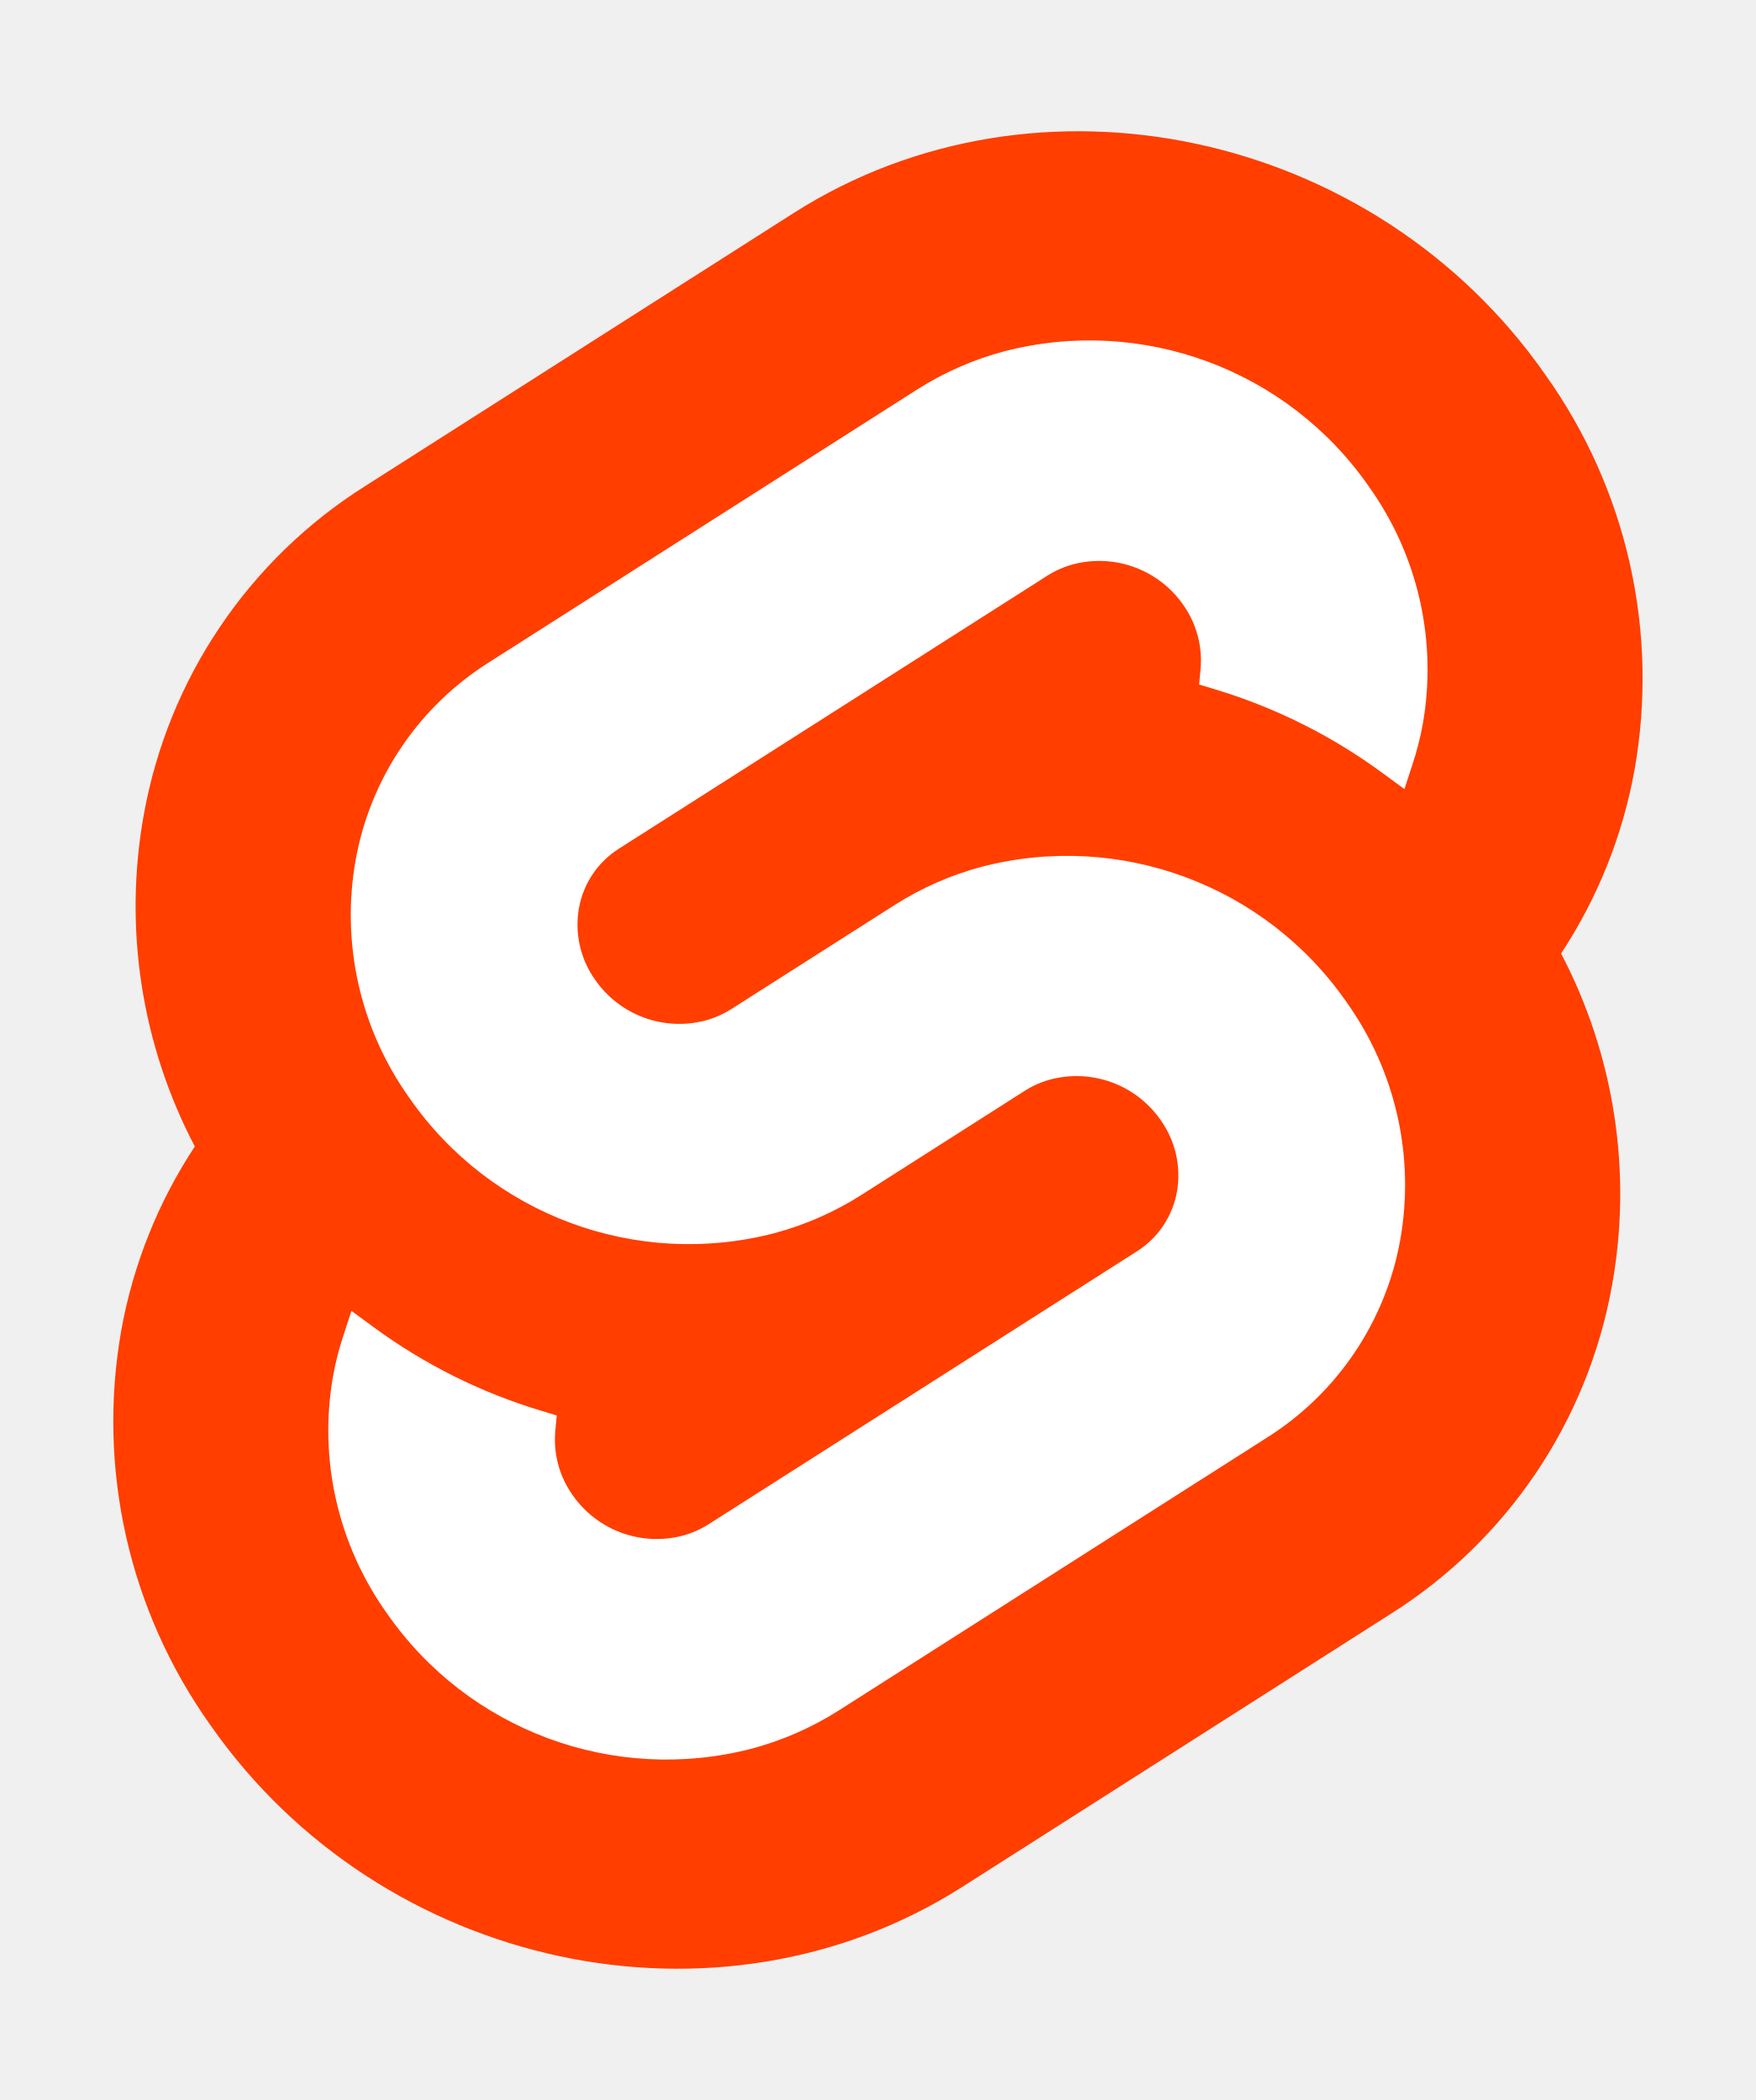
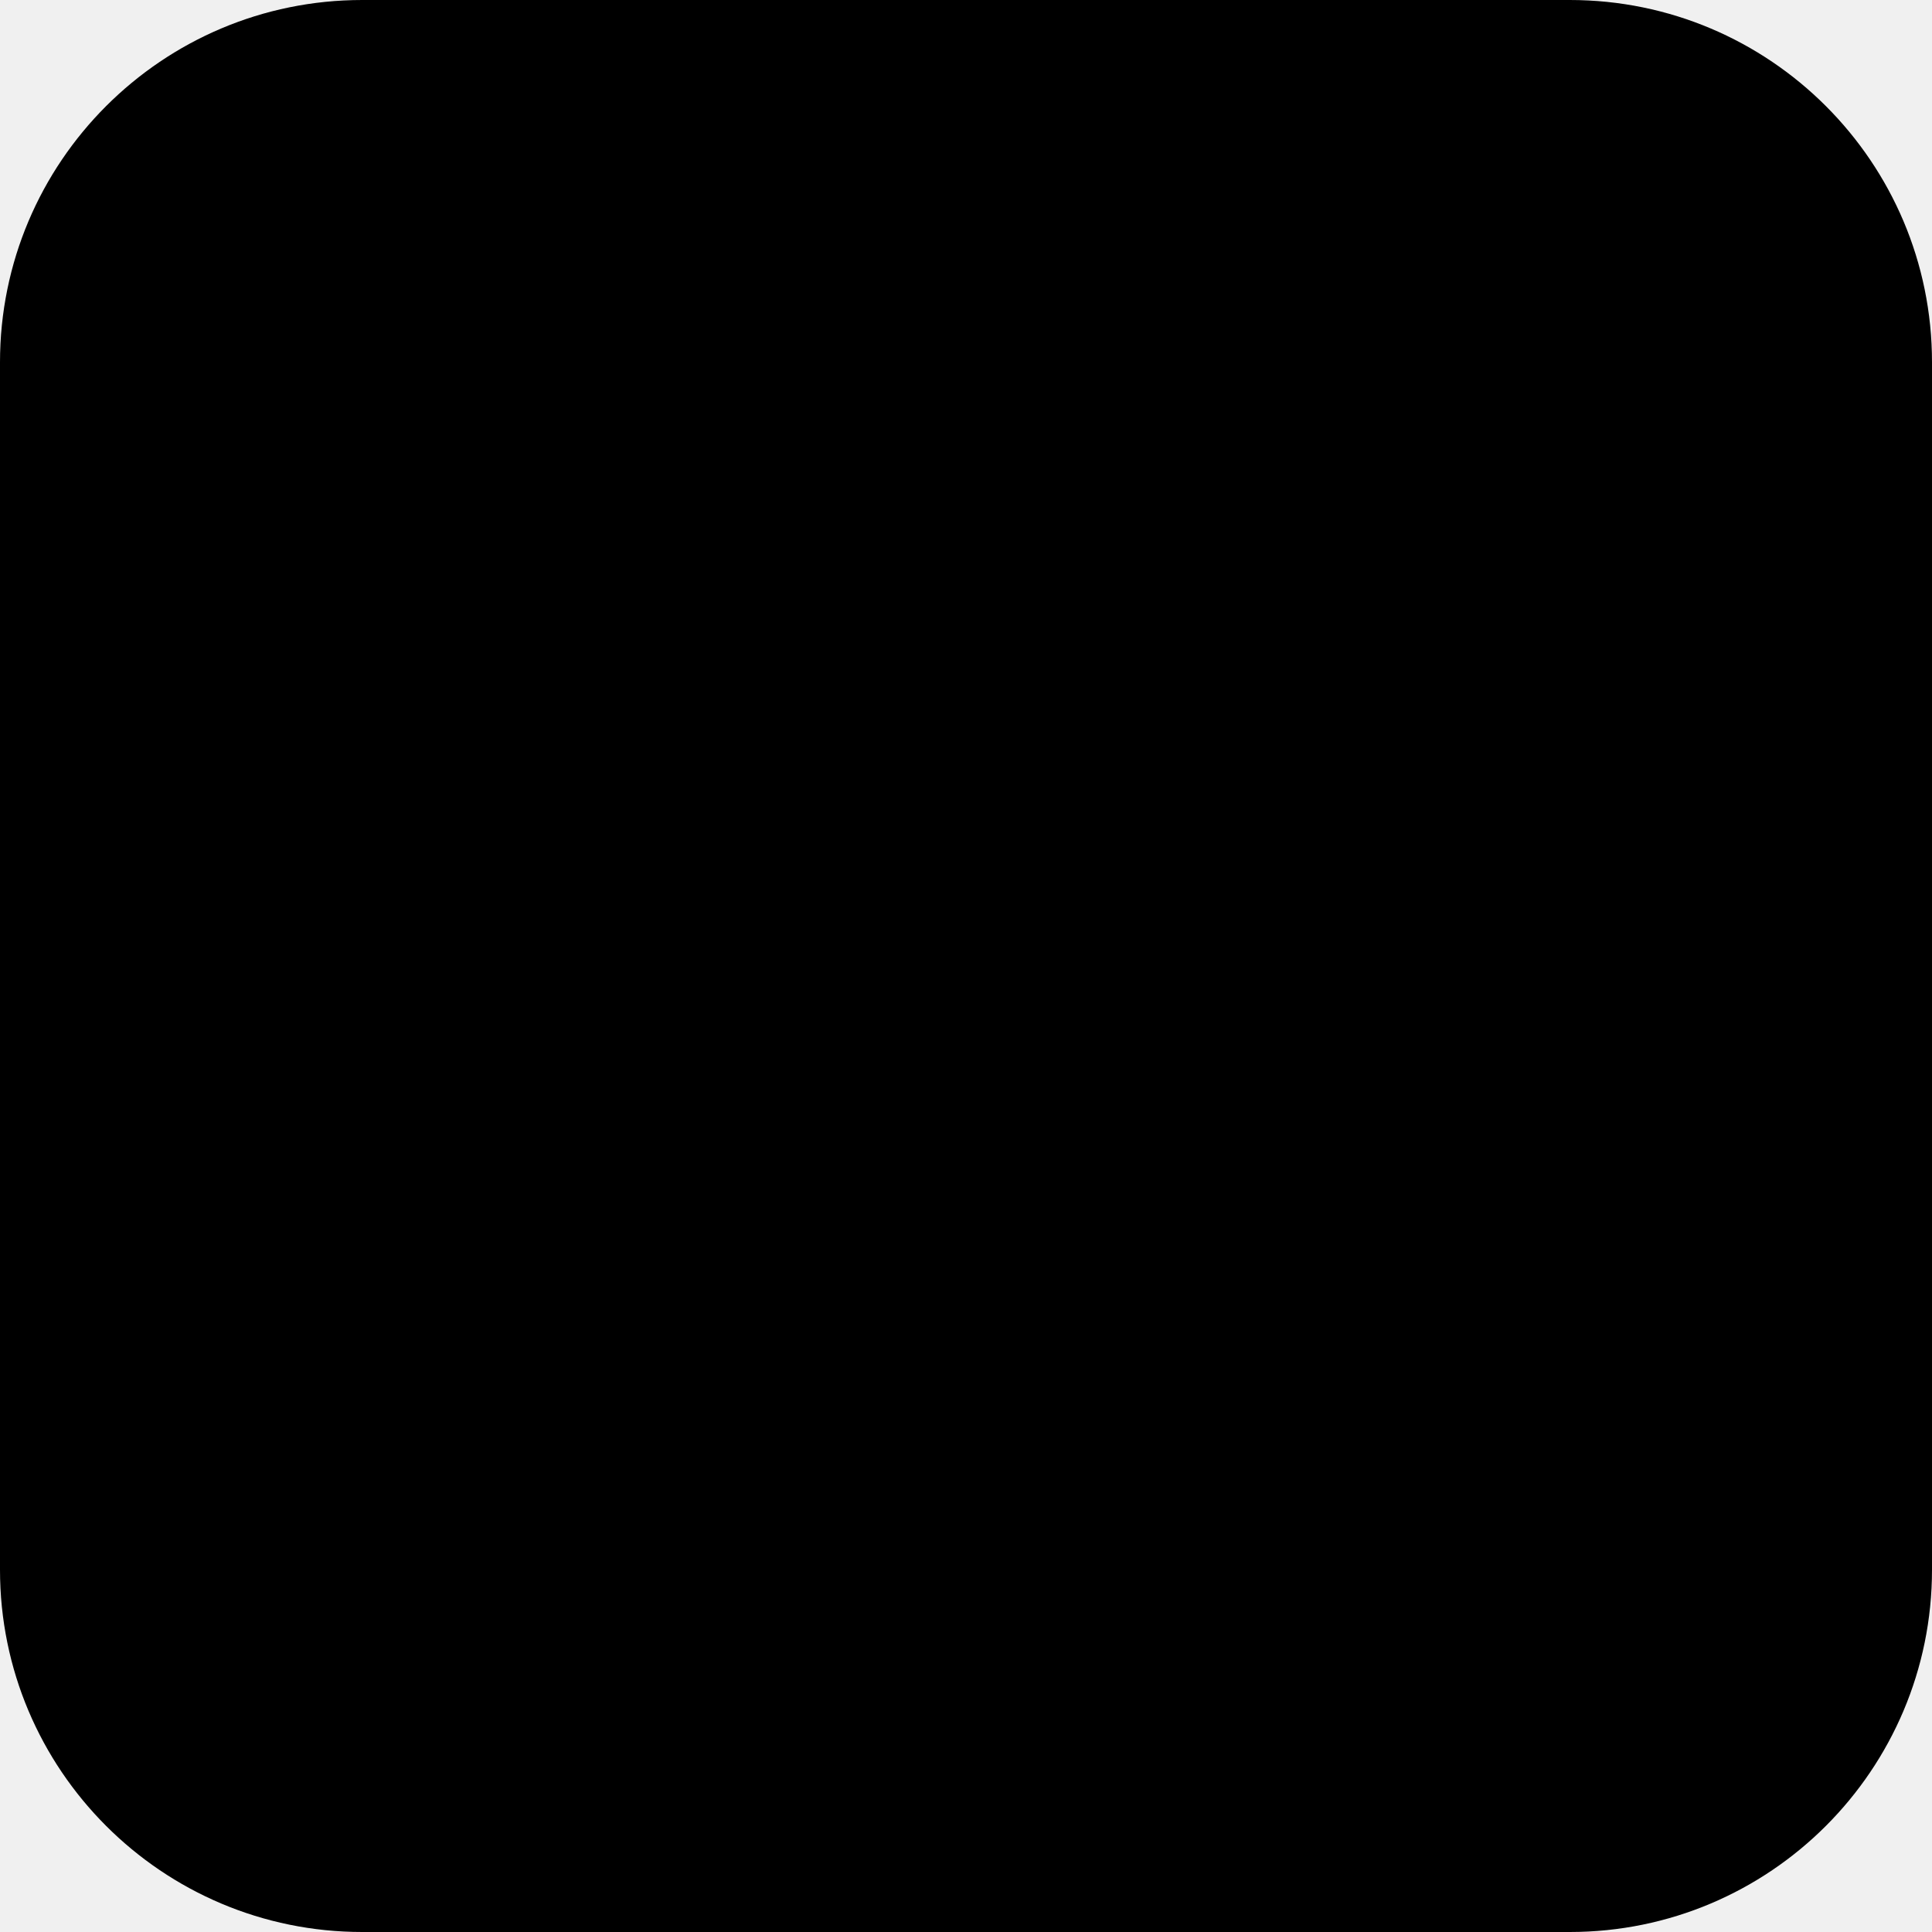
- <svg xmlns="http://www.w3.org/2000/svg" width="107" height="128" viewBox="0 0 107 128">
-   <path d="M94.157 22.819c-10.4-14.885-30.94-19.297-45.792-9.835L22.282 29.608A29.92 29.92 0 0 0 8.764 49.65a31.5 31.5 0 0 0 3.108 20.231 30 30 0 0 0-4.477 11.183 31.9 31.9 0 0 0 5.448 24.116c10.402 14.887 30.942 19.297 45.791 9.835l26.083-16.624A29.92 29.92 0 0 0 98.235 78.35a31.53 31.53 0 0 0-3.105-20.232 30 30 0 0 0 4.474-11.182 31.88 31.88 0 0 0-5.447-24.116" style="fill:#ff3e00" />
-   <path d="M45.817 106.582a20.72 20.72 0 0 1-22.237-8.243 19.17 19.17 0 0 1-3.277-14.503 18 18 0 0 1 .624-2.435l.49-1.498 1.337.981a33.6 33.6 0 0 0 10.203 5.098l.97.294-.09.968a5.85 5.85 0 0 0 1.052 3.878 6.24 6.24 0 0 0 6.695 2.485 5.8 5.8 0 0 0 1.603-.704L69.27 76.28a5.43 5.43 0 0 0 2.45-3.631 5.8 5.8 0 0 0-.987-4.371 6.24 6.24 0 0 0-6.698-2.487 5.7 5.7 0 0 0-1.6.704l-9.953 6.345a19 19 0 0 1-5.296 2.326 20.72 20.72 0 0 1-22.237-8.243 19.17 19.17 0 0 1-3.277-14.502 17.99 17.99 0 0 1 8.13-12.052l26.081-16.623a19 19 0 0 1 5.3-2.329 20.72 20.72 0 0 1 22.237 8.243 19.17 19.17 0 0 1 3.277 14.503 18 18 0 0 1-.624 2.435l-.49 1.498-1.337-.98a33.6 33.6 0 0 0-10.203-5.1l-.97-.294.09-.968a5.86 5.86 0 0 0-1.052-3.878 6.24 6.24 0 0 0-6.696-2.485 5.8 5.8 0 0 0-1.602.704L37.73 51.72a5.42 5.42 0 0 0-2.449 3.63 5.79 5.79 0 0 0 .986 4.372 6.24 6.24 0 0 0 6.698 2.486 5.8 5.8 0 0 0 1.602-.704l9.952-6.342a19 19 0 0 1 5.295-2.328 20.72 20.72 0 0 1 22.237 8.242 19.17 19.17 0 0 1 3.277 14.503 18 18 0 0 1-8.13 12.053l-26.081 16.622a19 19 0 0 1-5.3 2.328" style="fill:#fff" />
+ <svg xmlns="http://www.w3.org/2000/svg" width="32" height="32" viewBox="0 0 32 32">
+   <rect width="32" height="32" rx="6" fill="oklch(0.141 0.005 285.823)" />
+   <text x="16" y="22" text-anchor="middle" font-family="'Outfit Variable',sans-serif" font-weight="700" font-size="18" fill="oklch(0.92 0.004 286.32)">L</text>
</svg>
